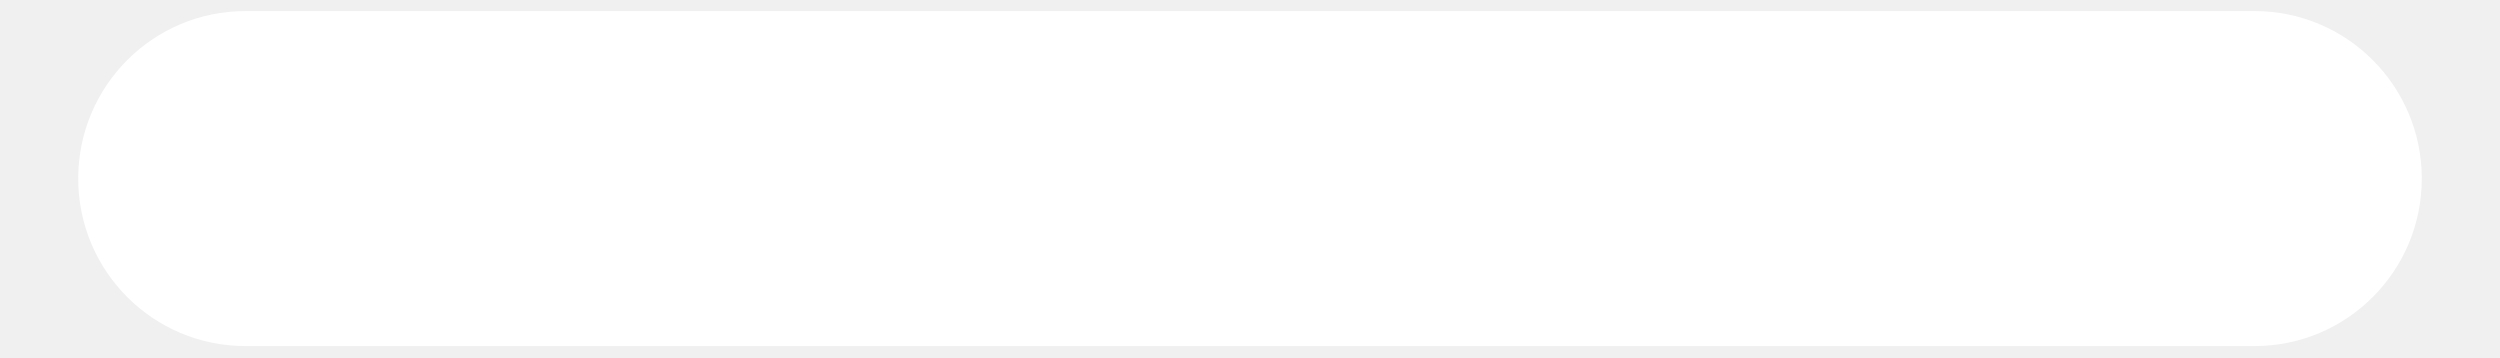
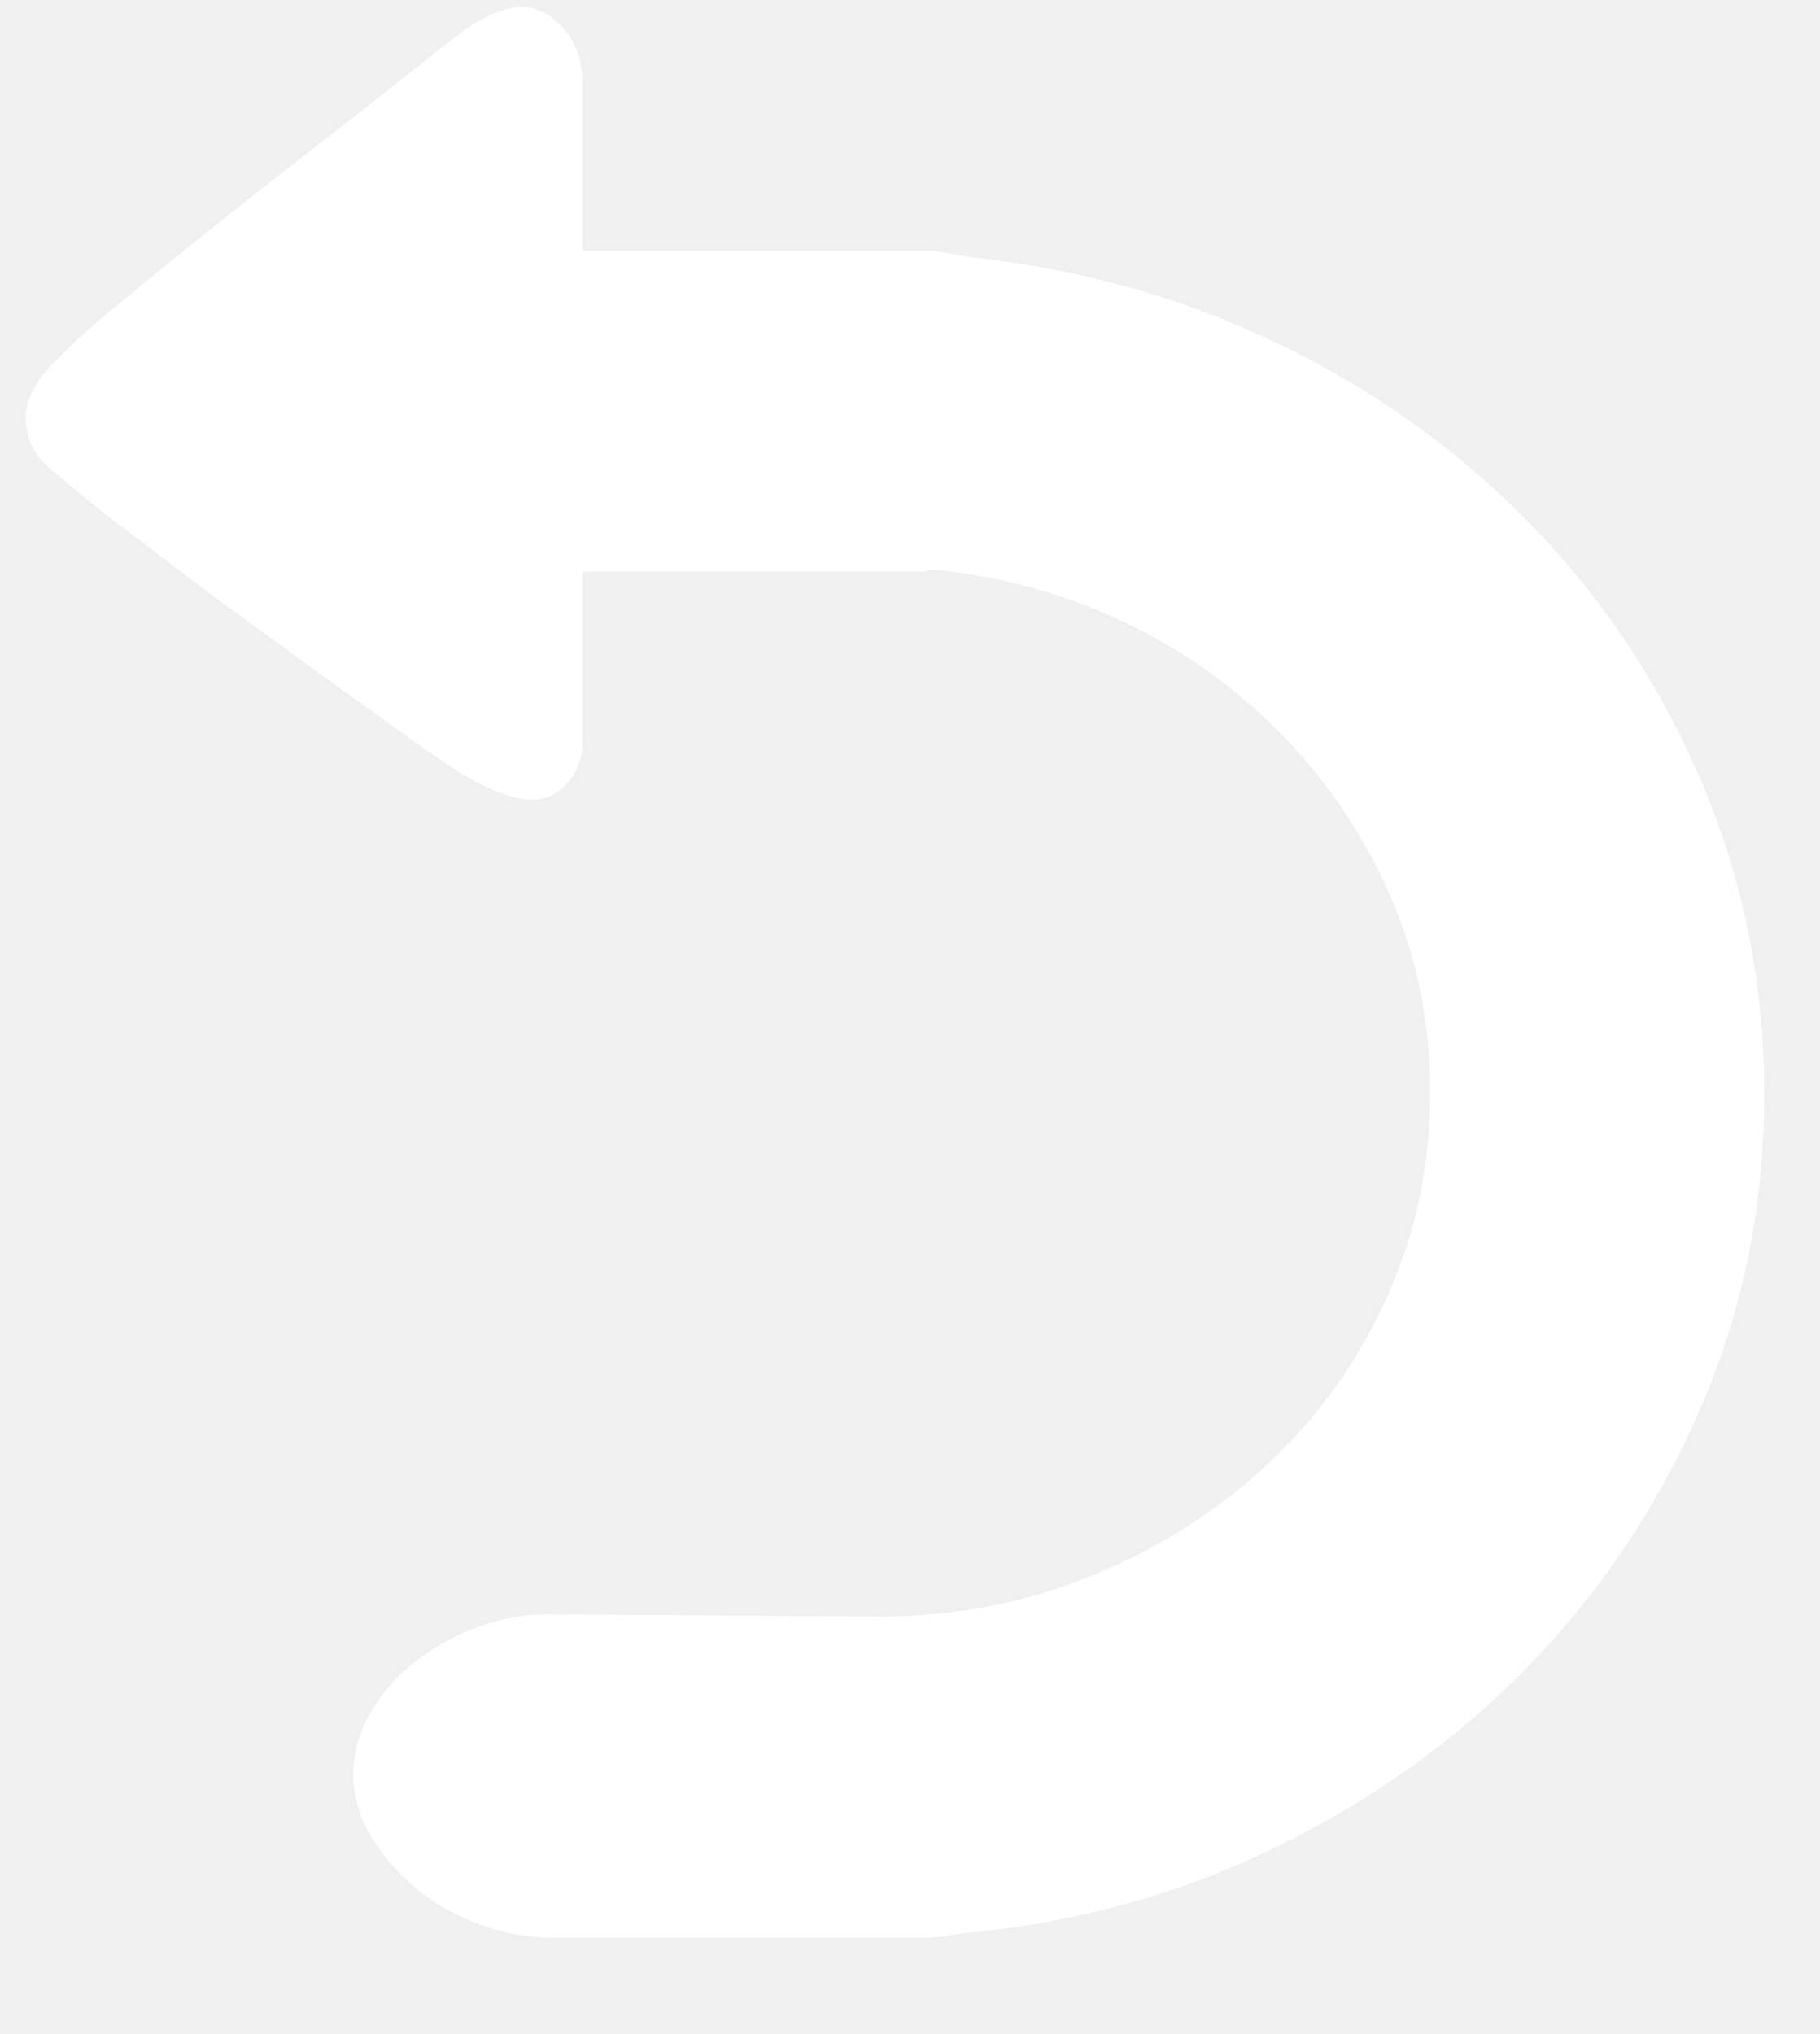
- <svg xmlns="http://www.w3.org/2000/svg" version="1.1" width="14px" height="2px">
-   <g transform="matrix(1 0 0 1 -330 -31 )">
-     <path d="M 1.375 0.062  L 12.625 0.062  C 13.143 0.062  13.562 0.482  13.562 1  C 13.562 1.518  13.143 1.938  12.625 1.938  L 1.375 1.938  C 0.857 1.938  0.438 1.518  0.438 1  C 0.438 0.482  0.857 0.062  1.375 0.062  Z " fill-rule="nonzero" fill="#ffffff" stroke="none" transform="matrix(1 0 0 1 330 31 )" />
+ <svg xmlns="http://www.w3.org/2000/svg" version="1.1" width="17px" height="19px">
+   <g transform="matrix(1 0 0 1 -257 -10 )">
+     <path d="M 15.91 7.34  C 16.29 8.247  16.48 9.207  16.48 10.22  C 16.48 11.247  16.287 12.213  15.9 13.12  C 15.513 14.027  14.983 14.83  14.31 15.53  C 13.637 16.23  12.843 16.803  11.93 17.25  C 11.017 17.697  10.033 17.967  8.98 18.06  C 8.913 18.073  8.853 18.083  8.8 18.09  C 8.747 18.097  8.687 18.1  8.62 18.1  L 5.16 18.1  C 4.933 18.1  4.71 18.06  4.49 17.98  C 4.27 17.9  4.073 17.79  3.9 17.65  C 3.727 17.51  3.583 17.347  3.47 17.16  C 3.357 16.973  3.3 16.78  3.3 16.58  C 3.3 16.38  3.353 16.187  3.46 16  C 3.567 15.813  3.707 15.653  3.88 15.52  C 4.053 15.387  4.247 15.28  4.46 15.2  C 4.673 15.12  4.893 15.08  5.12 15.08  L 8.22 15.1  C 8.927 15.1  9.593 14.97  10.22 14.71  C 10.847 14.45  11.393 14.1  11.86 13.66  C 12.327 13.22  12.693 12.703  12.96 12.11  C 13.227 11.517  13.36 10.88  13.36 10.2  C 13.36 9.56  13.24 8.96  13 8.4  C 12.76 7.84  12.43 7.34  12.01 6.9  C 11.59 6.46  11.1 6.103  10.54 5.83  C 9.98 5.557  9.373 5.387  8.72 5.32  C 8.693 5.32  8.677 5.323  8.67 5.33  C 8.663 5.337  8.647 5.34  8.62 5.34  L 5.44 5.34  L 5.44 6.92  C 5.44 7.147  5.35 7.313  5.17 7.42  C 4.99 7.527  4.7 7.46  4.3 7.22  C 4.193 7.153  4.023 7.037  3.79 6.87  C 3.557 6.703  3.283 6.507  2.97 6.28  C 2.657 6.053  2.327 5.813  1.98 5.56  L 0.98 4.8  C 0.78 4.64  0.607 4.497  0.46 4.37  C 0.313 4.243  0.24 4.087  0.24 3.9  C 0.24 3.74  0.323 3.573  0.49 3.4  C 0.657 3.227  0.847 3.053  1.06 2.88  C 1.3 2.68  1.587 2.447  1.92 2.18  C 2.253 1.913  2.583 1.653  2.91 1.4  C 3.237 1.147  3.53 0.917  3.79 0.71  C 4.05 0.503  4.233 0.36  4.34 0.28  C 4.66 0.053  4.92 0.007  5.12 0.14  C 5.32 0.273  5.427 0.473  5.44 0.74  L 5.44 2.34  L 8.62 2.34  C 8.687 2.34  8.757 2.347  8.83 2.36  C 8.903 2.373  8.973 2.387  9.04 2.4  C 10.08 2.507  11.053 2.78  11.96 3.22  C 12.867 3.66  13.657 4.23  14.33 4.93  C 15.003 5.63  15.53 6.433  15.91 7.34  Z " fill-rule="nonzero" fill="#ffffff" stroke="none" transform="matrix(1 0 0 1 257 10 )" />
  </g>
</svg>
